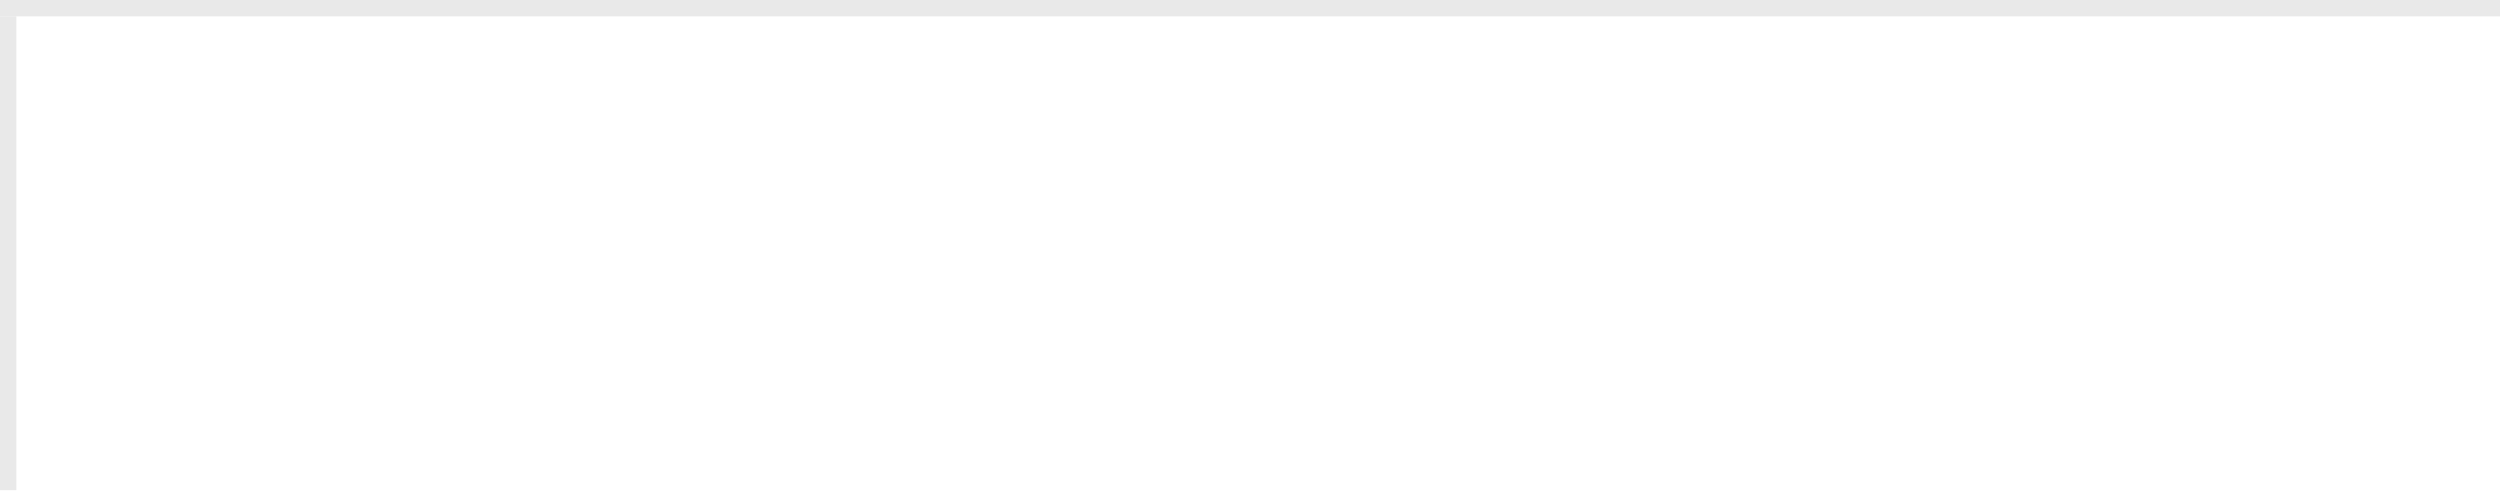
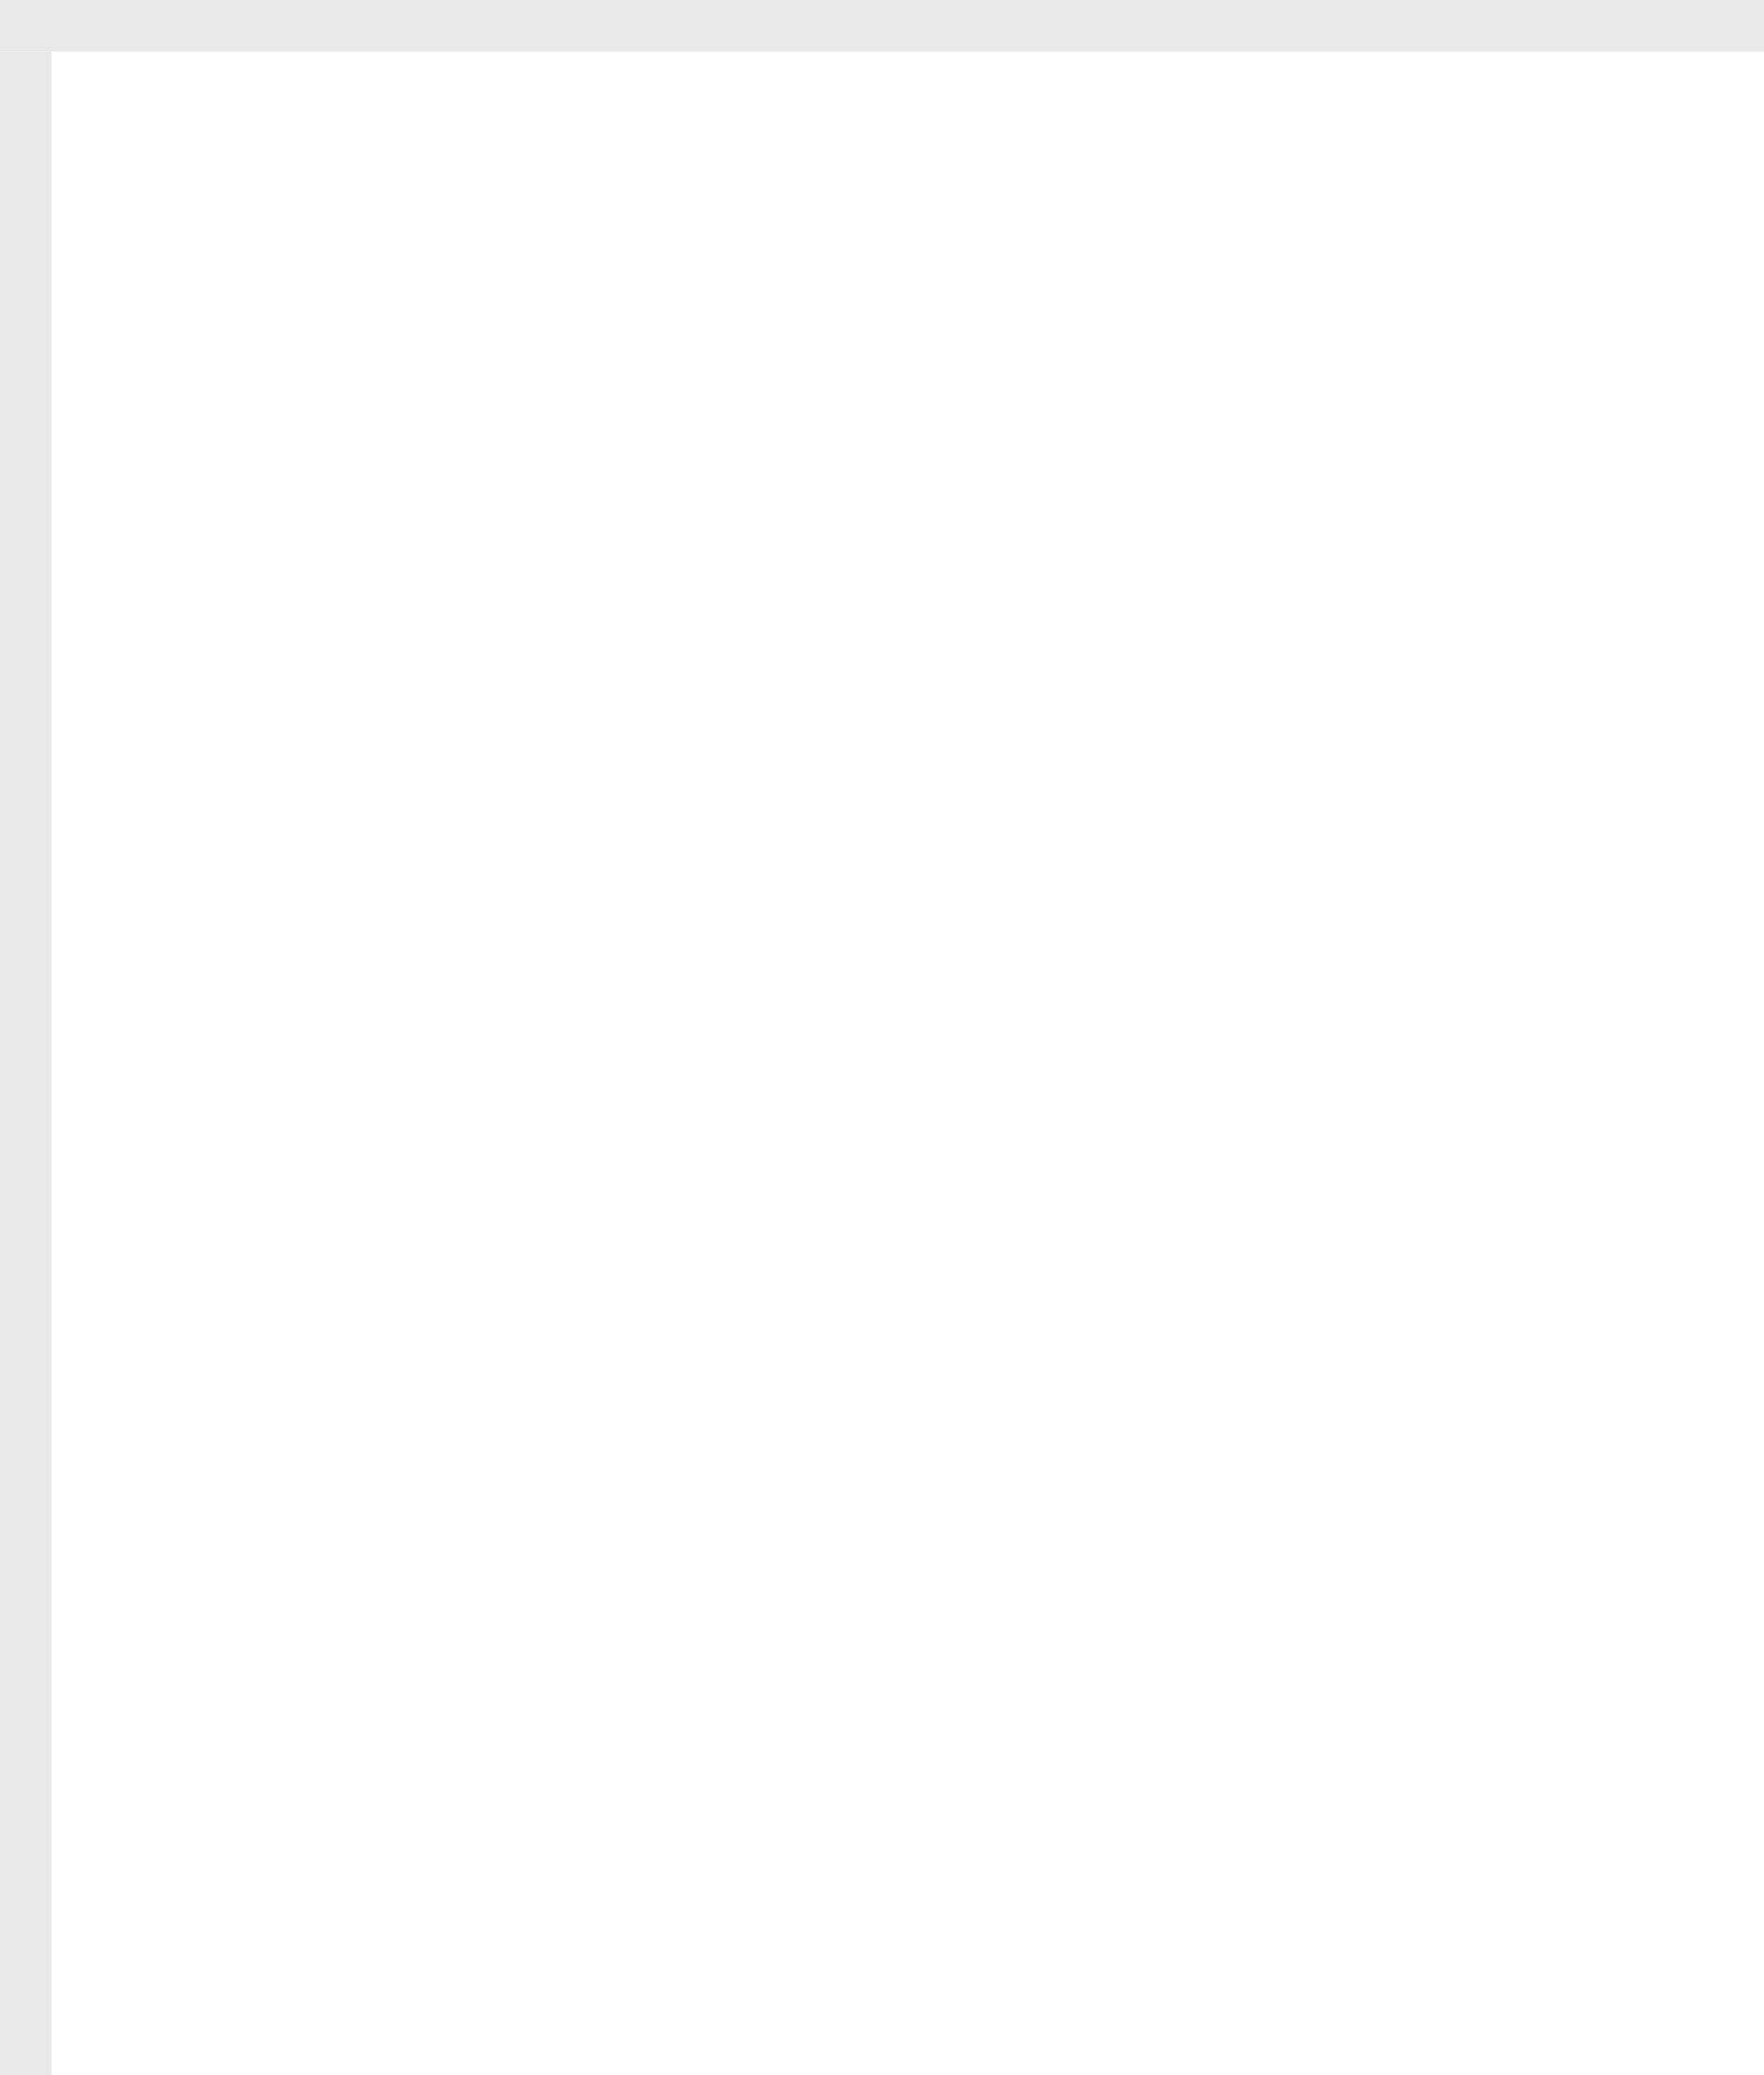
- <svg xmlns="http://www.w3.org/2000/svg" version="1.1" width="153px" height="30px" viewBox="306 30 153 30">
-   <path d="M 1 1  L 153 1  L 153 30  L 1 30  L 1 1  Z " fill-rule="nonzero" fill="rgba(255, 255, 255, 1)" stroke="none" transform="matrix(1 0 0 1 306 30 )" class="fill" />
-   <path d="M 0.5 1  L 0.5 30  " stroke-width="1" stroke-dasharray="0" stroke="rgba(233, 233, 233, 1)" fill="none" transform="matrix(1 0 0 1 306 30 )" class="stroke" />
-   <path d="M 0 0.5  L 153 0.5  " stroke-width="1" stroke-dasharray="0" stroke="rgba(233, 233, 233, 1)" fill="none" transform="matrix(1 0 0 1 306 30 )" class="stroke" />
+ <svg xmlns="http://www.w3.org/2000/svg" version="1.1" width="34px" height="40px" viewBox="0 80 34 40">
+   <path d="M 1 1  L 34 1  L 34 40  L 1 40  L 1 1  Z " fill-rule="nonzero" fill="rgba(255, 255, 255, 1)" stroke="none" transform="matrix(1 0 0 1 0 80 )" class="fill" />
+   <path d="M 0.5 1  L 0.5 40  " stroke-width="1" stroke-dasharray="0" stroke="rgba(233, 233, 233, 1)" fill="none" transform="matrix(1 0 0 1 0 80 )" class="stroke" />
+   <path d="M 0 0.5  L 34 0.5  " stroke-width="1" stroke-dasharray="0" stroke="rgba(233, 233, 233, 1)" fill="none" transform="matrix(1 0 0 1 0 80 )" class="stroke" />
</svg>
